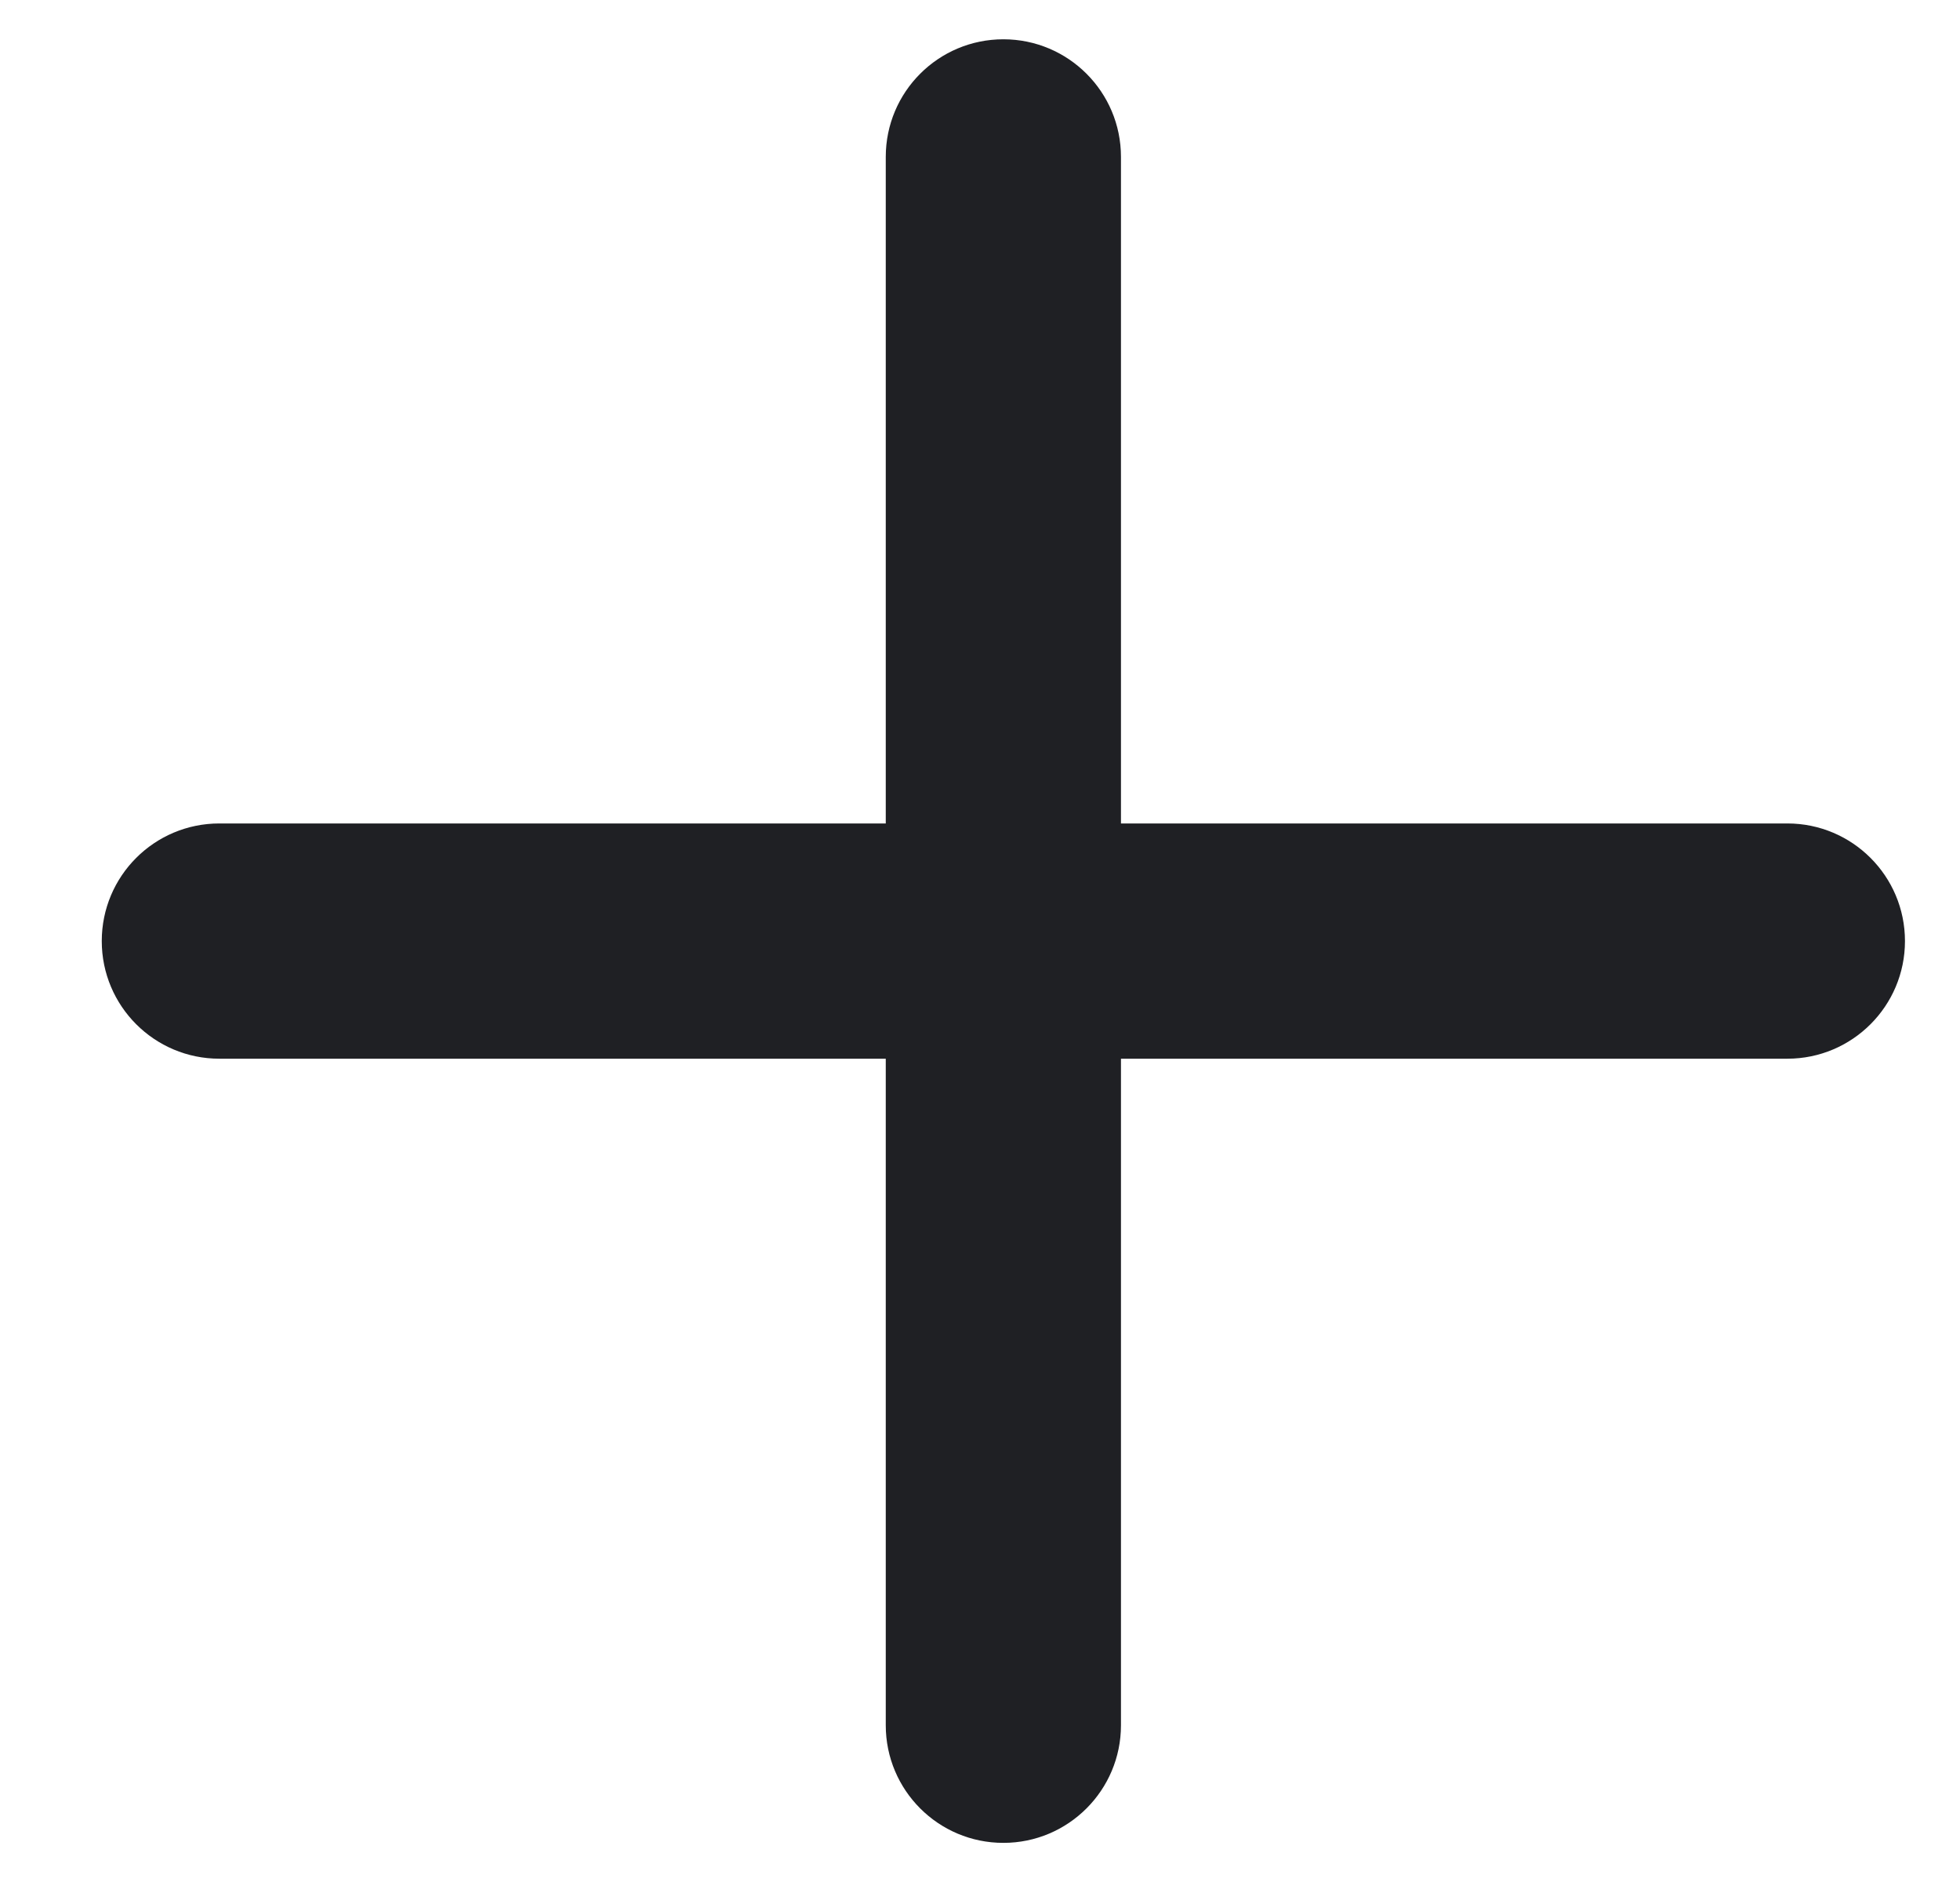
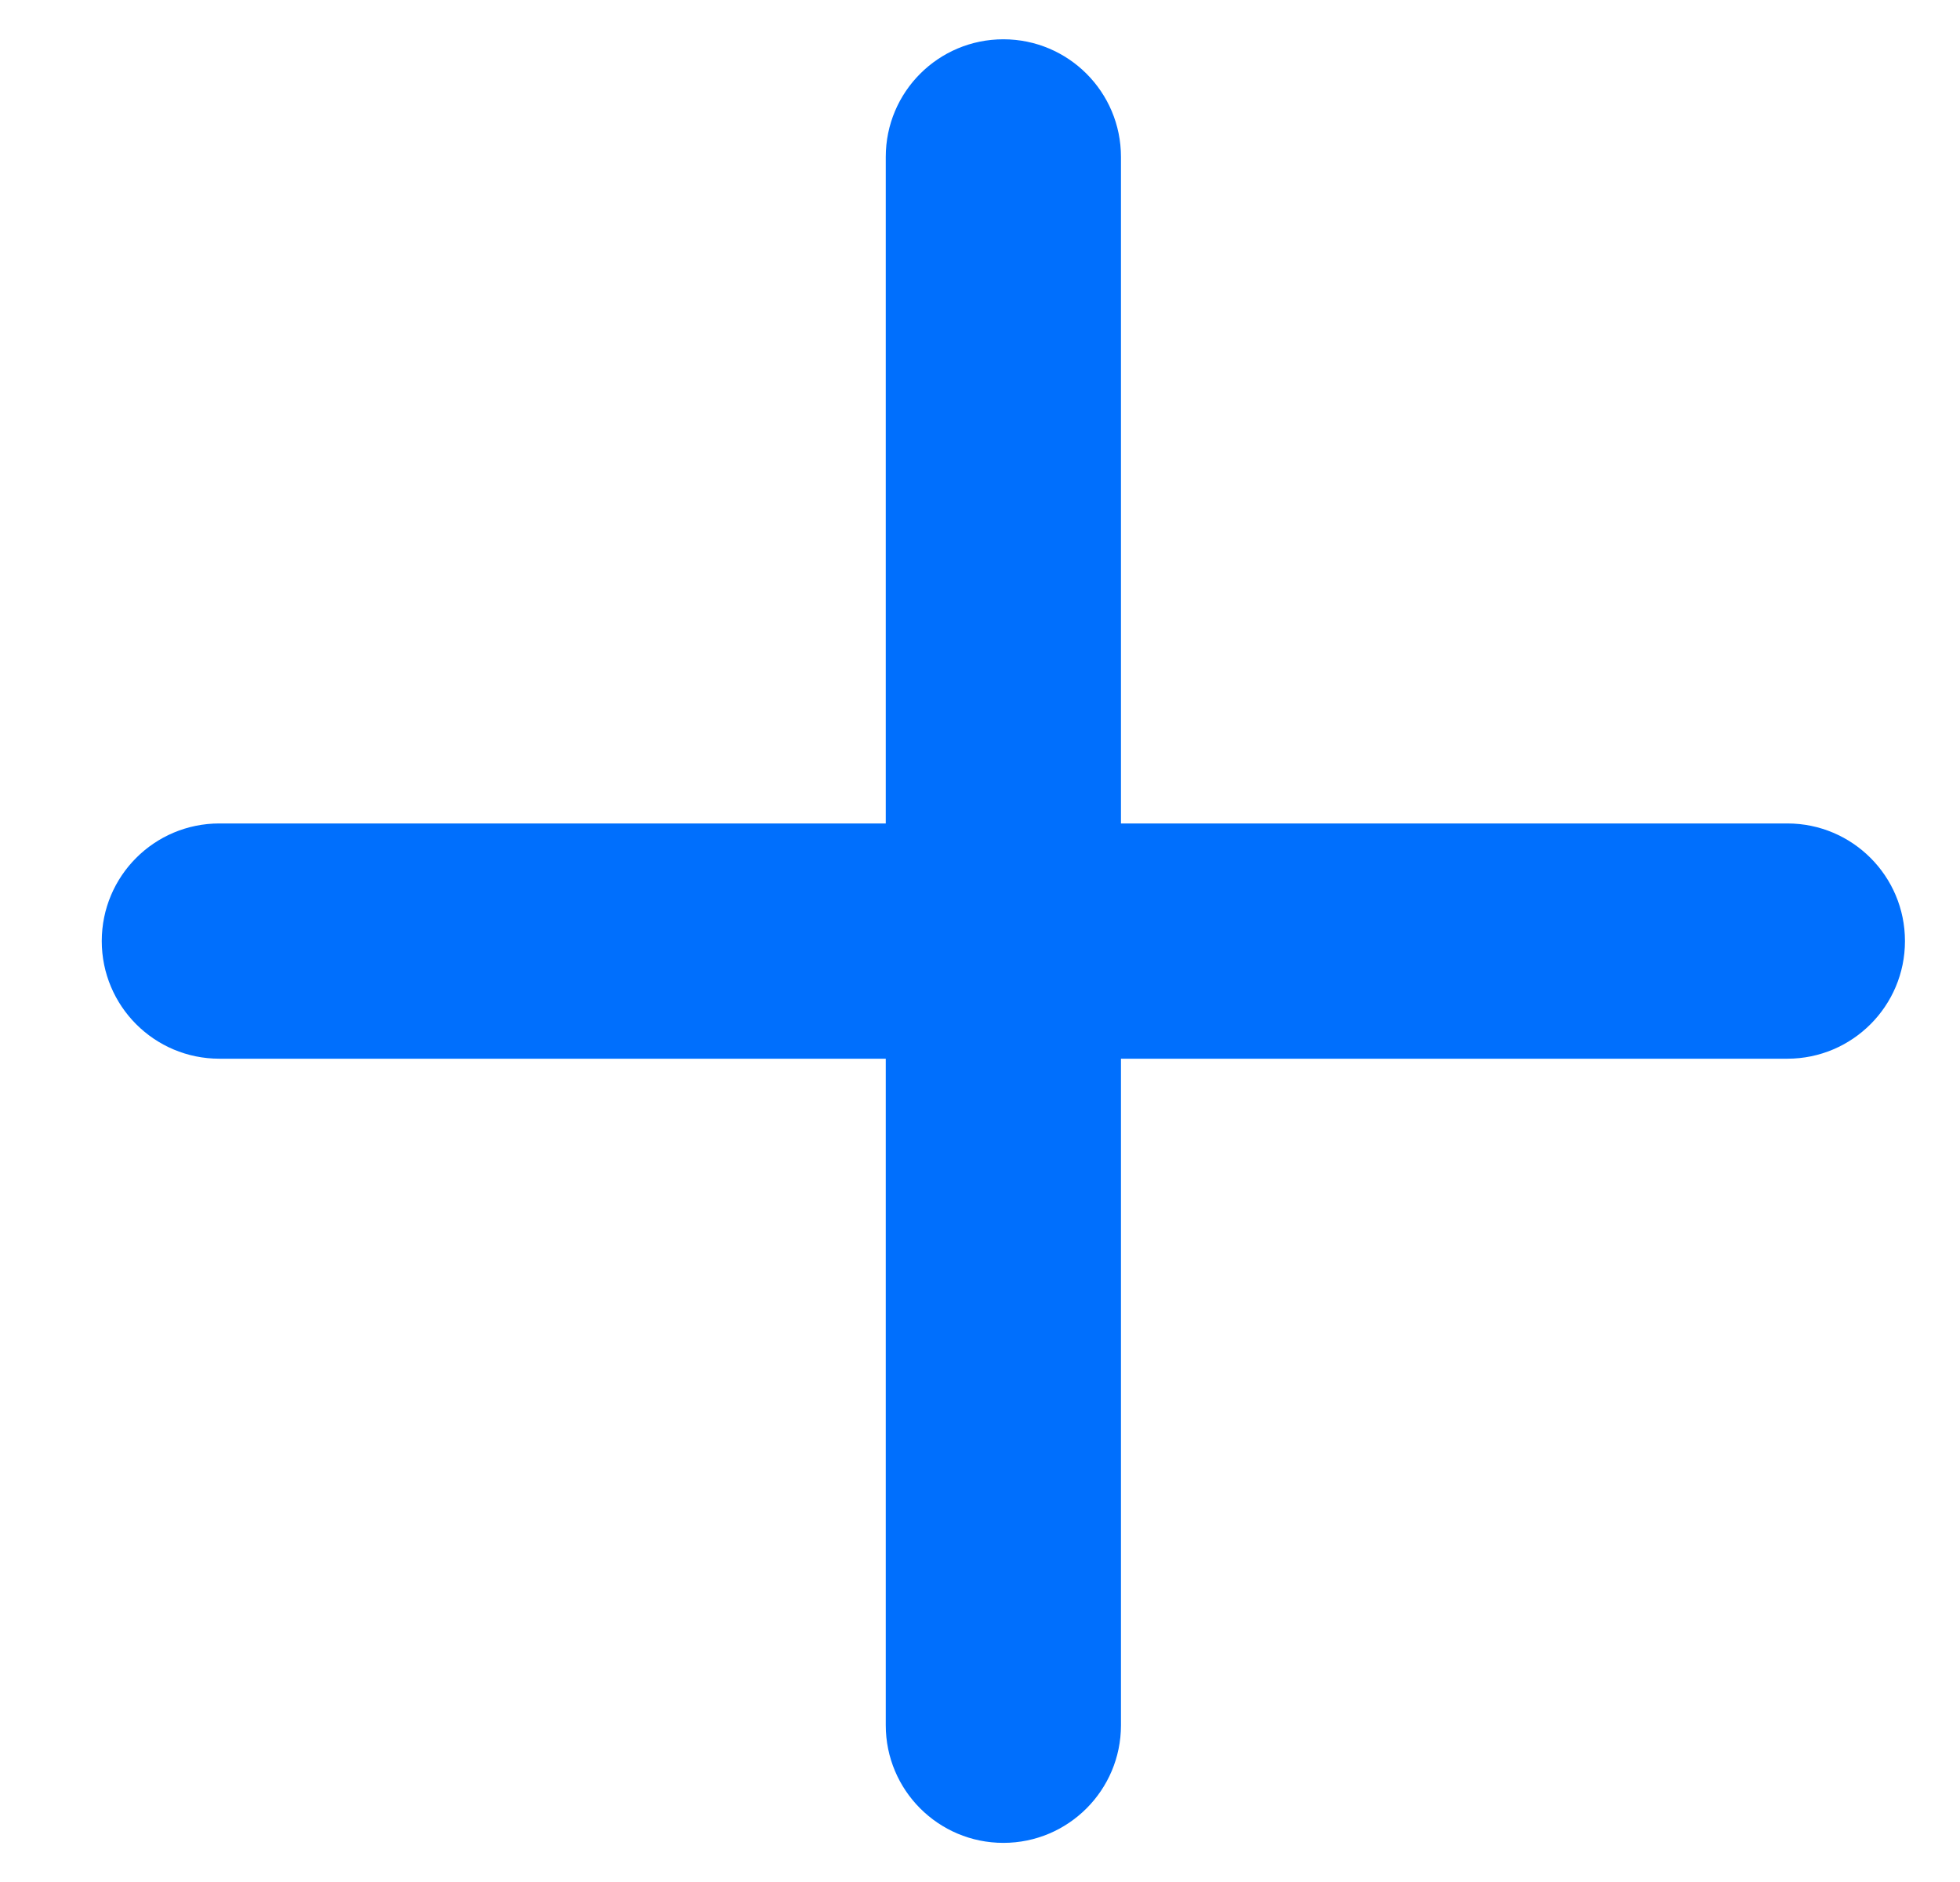
<svg xmlns="http://www.w3.org/2000/svg" width="25" height="24" viewBox="0 0 25 24" fill="none">
-   <mask id="mask0_103_11448" style="mask-type:alpha" maskUnits="userSpaceOnUse" x="1" y="0" width="24" height="24">
-     <path d="M14.298 2.001C14.298 1.172 13.626 0.501 12.798 0.501C11.969 0.501 11.298 1.172 11.298 2.001V10.501H2.798C1.969 10.501 1.298 11.172 1.298 12.001C1.298 12.829 1.969 13.501 2.798 13.501H11.298V22.001C11.298 22.829 11.969 23.501 12.798 23.501C13.626 23.501 14.298 22.829 14.298 22.001V13.501H22.798C23.626 13.501 24.298 12.829 24.298 12.001C24.298 11.172 23.626 10.501 22.798 10.501H14.298V2.001Z" fill="#006FFD" />
-   </mask>
-   <g mask="url(#mask0_103_11448)">
-     <rect x="0.798" y="0.001" width="24" height="24" fill="#1F2024" />
-   </g>
+   <path d="M14.298 2.001C14.298 1.172 13.626 0.501 12.798 0.501C11.969 0.501 11.298 1.172 11.298 2.001V10.501H2.798C1.969 10.501 1.298 11.172 1.298 12.001C1.298 12.829 1.969 13.501 2.798 13.501H11.298V22.001C11.298 22.829 11.969 23.501 12.798 23.501C13.626 23.501 14.298 22.829 14.298 22.001V13.501H22.798C23.626 13.501 24.298 12.829 24.298 12.001C24.298 11.172 23.626 10.501 22.798 10.501H14.298V2.001Z" fill="#006FFD" />
</svg>
